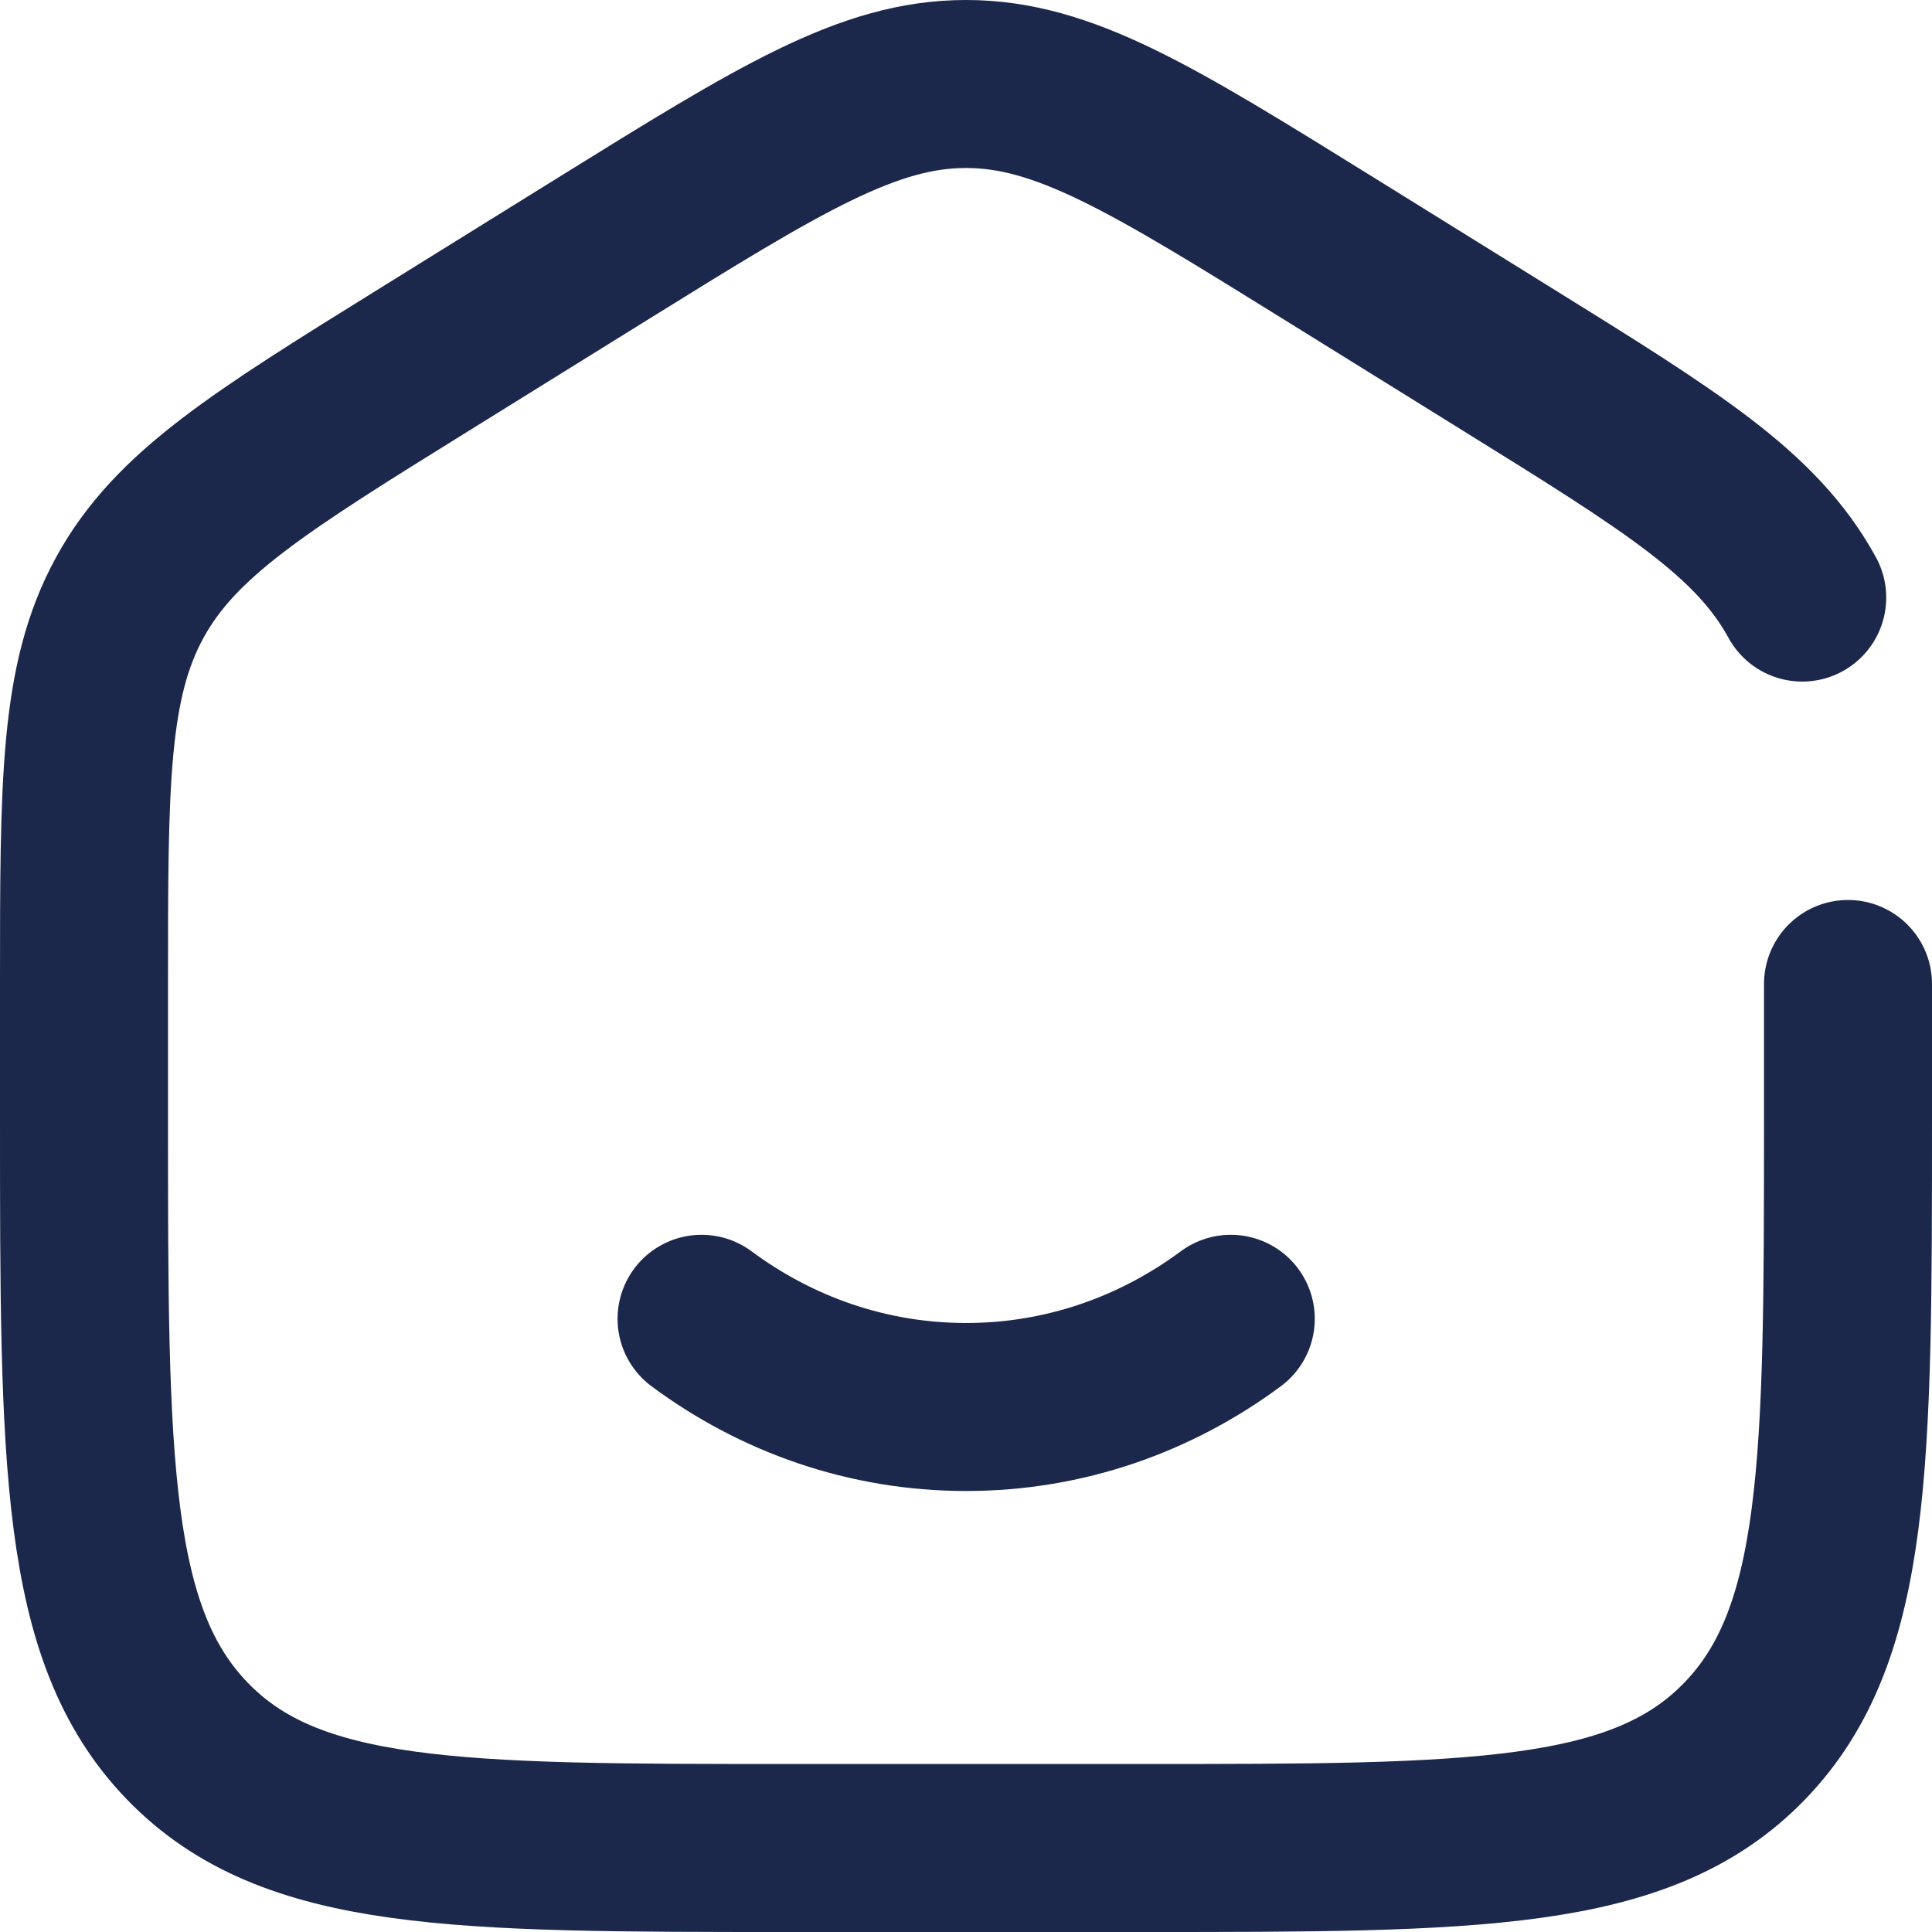
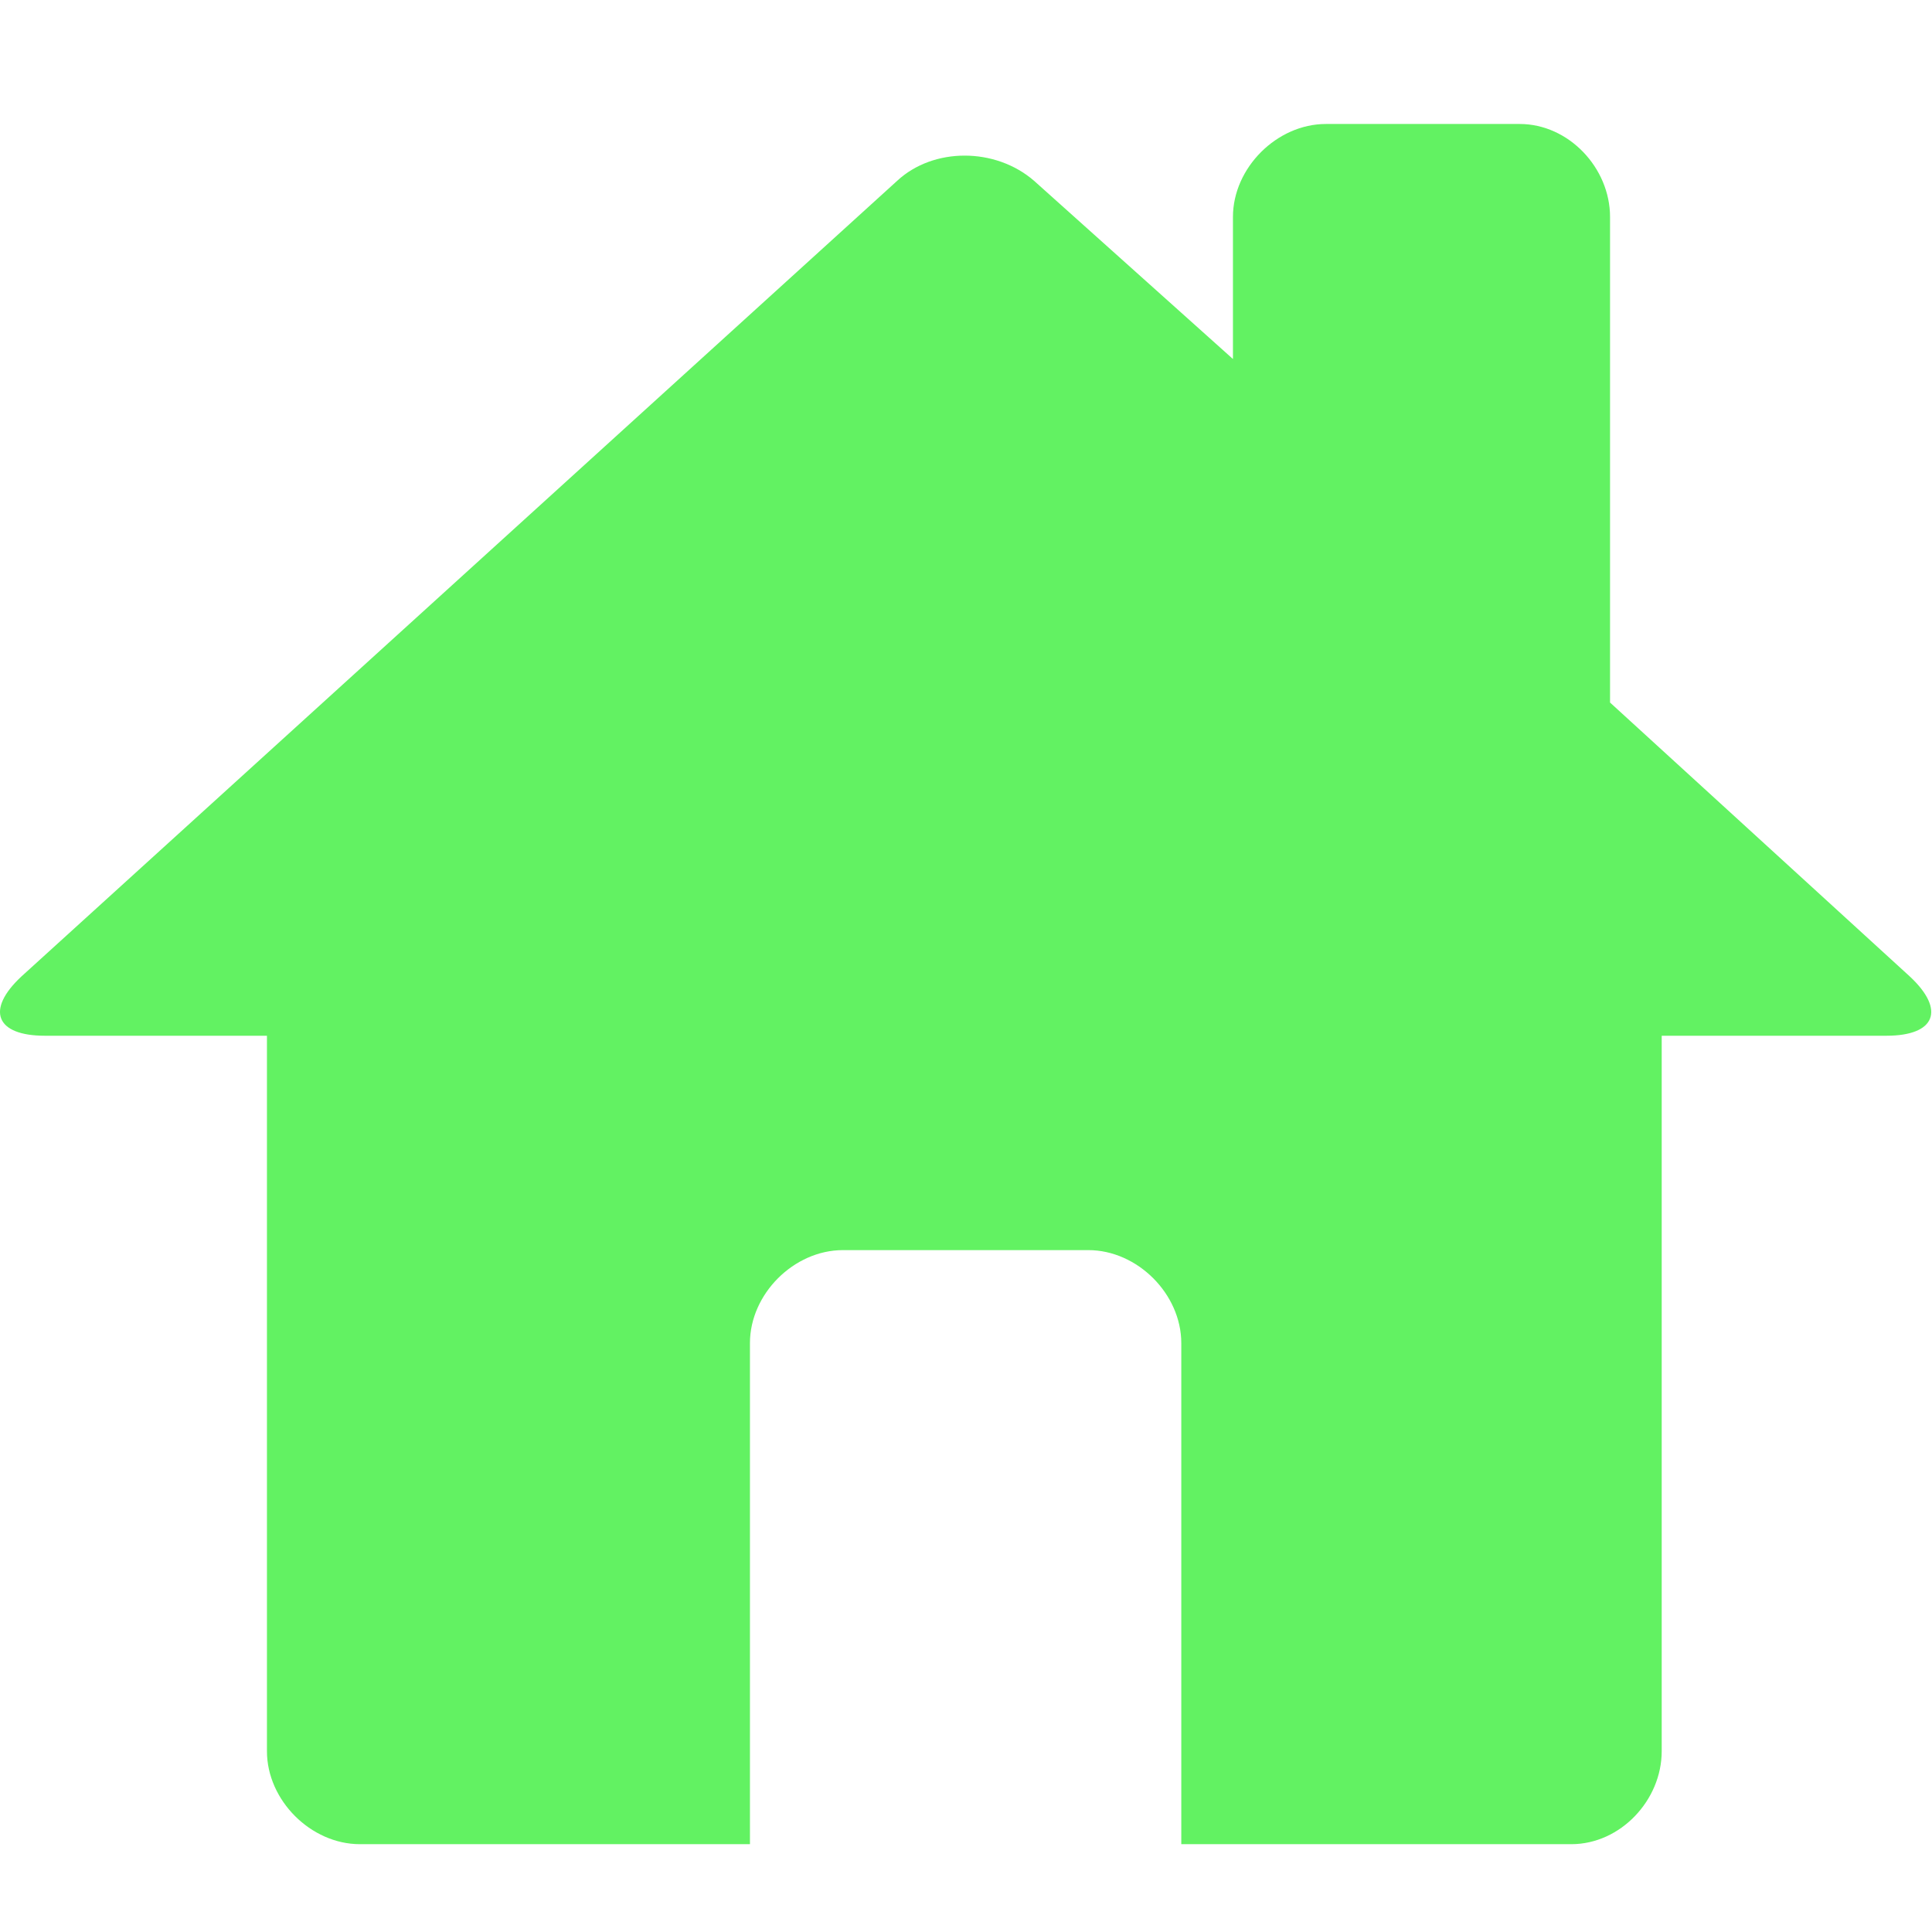
- <svg xmlns="http://www.w3.org/2000/svg" width="23" height="23" viewBox="0 0 23 23" fill="none">
-   <path d="M8.352 15.7C9.244 16.362 10.33 16.75 11.502 16.75C12.673 16.75 13.759 16.362 14.652 15.7" stroke="#1C274C" stroke-width="2" stroke-linecap="round" />
-   <path d="M22 11.714V13.311C22 17.407 22 19.455 20.77 20.727C19.54 22 17.56 22 13.6 22H9.4C5.44 22 3.46 22 2.23 20.727C1 19.455 1 17.407 1 13.311V11.714C1 9.311 1 8.11 1.545 7.114C2.09 6.118 3.086 5.5 5.078 4.264L7.178 2.96C9.284 1.653 10.337 1 11.5 1C12.663 1 13.716 1.653 15.822 2.96L17.922 4.264C19.914 5.5 20.91 6.118 21.455 7.114" stroke="#1C274C" stroke-width="2" stroke-linecap="round" />
+ <svg xmlns="http://www.w3.org/2000/svg" width="512" height="512" viewBox="0 0 748 680">
+   <path fill="#62f262" d="m623.352 238l116 106c14 13 10 23-9 23h-87v277c0 19-16 36-35 36h-151V486c0-19-17-36-36-36h-95c-19 0-36 17-36 36v194h-151c-19 0-36-17-36-36V367h-86c-19 0-23-10-9-23l339-308c14-13 38-13 53 0l77 69V50c0-19 17-36 36-36h75c19 0 35 17 35 36v188z" />
</svg>
